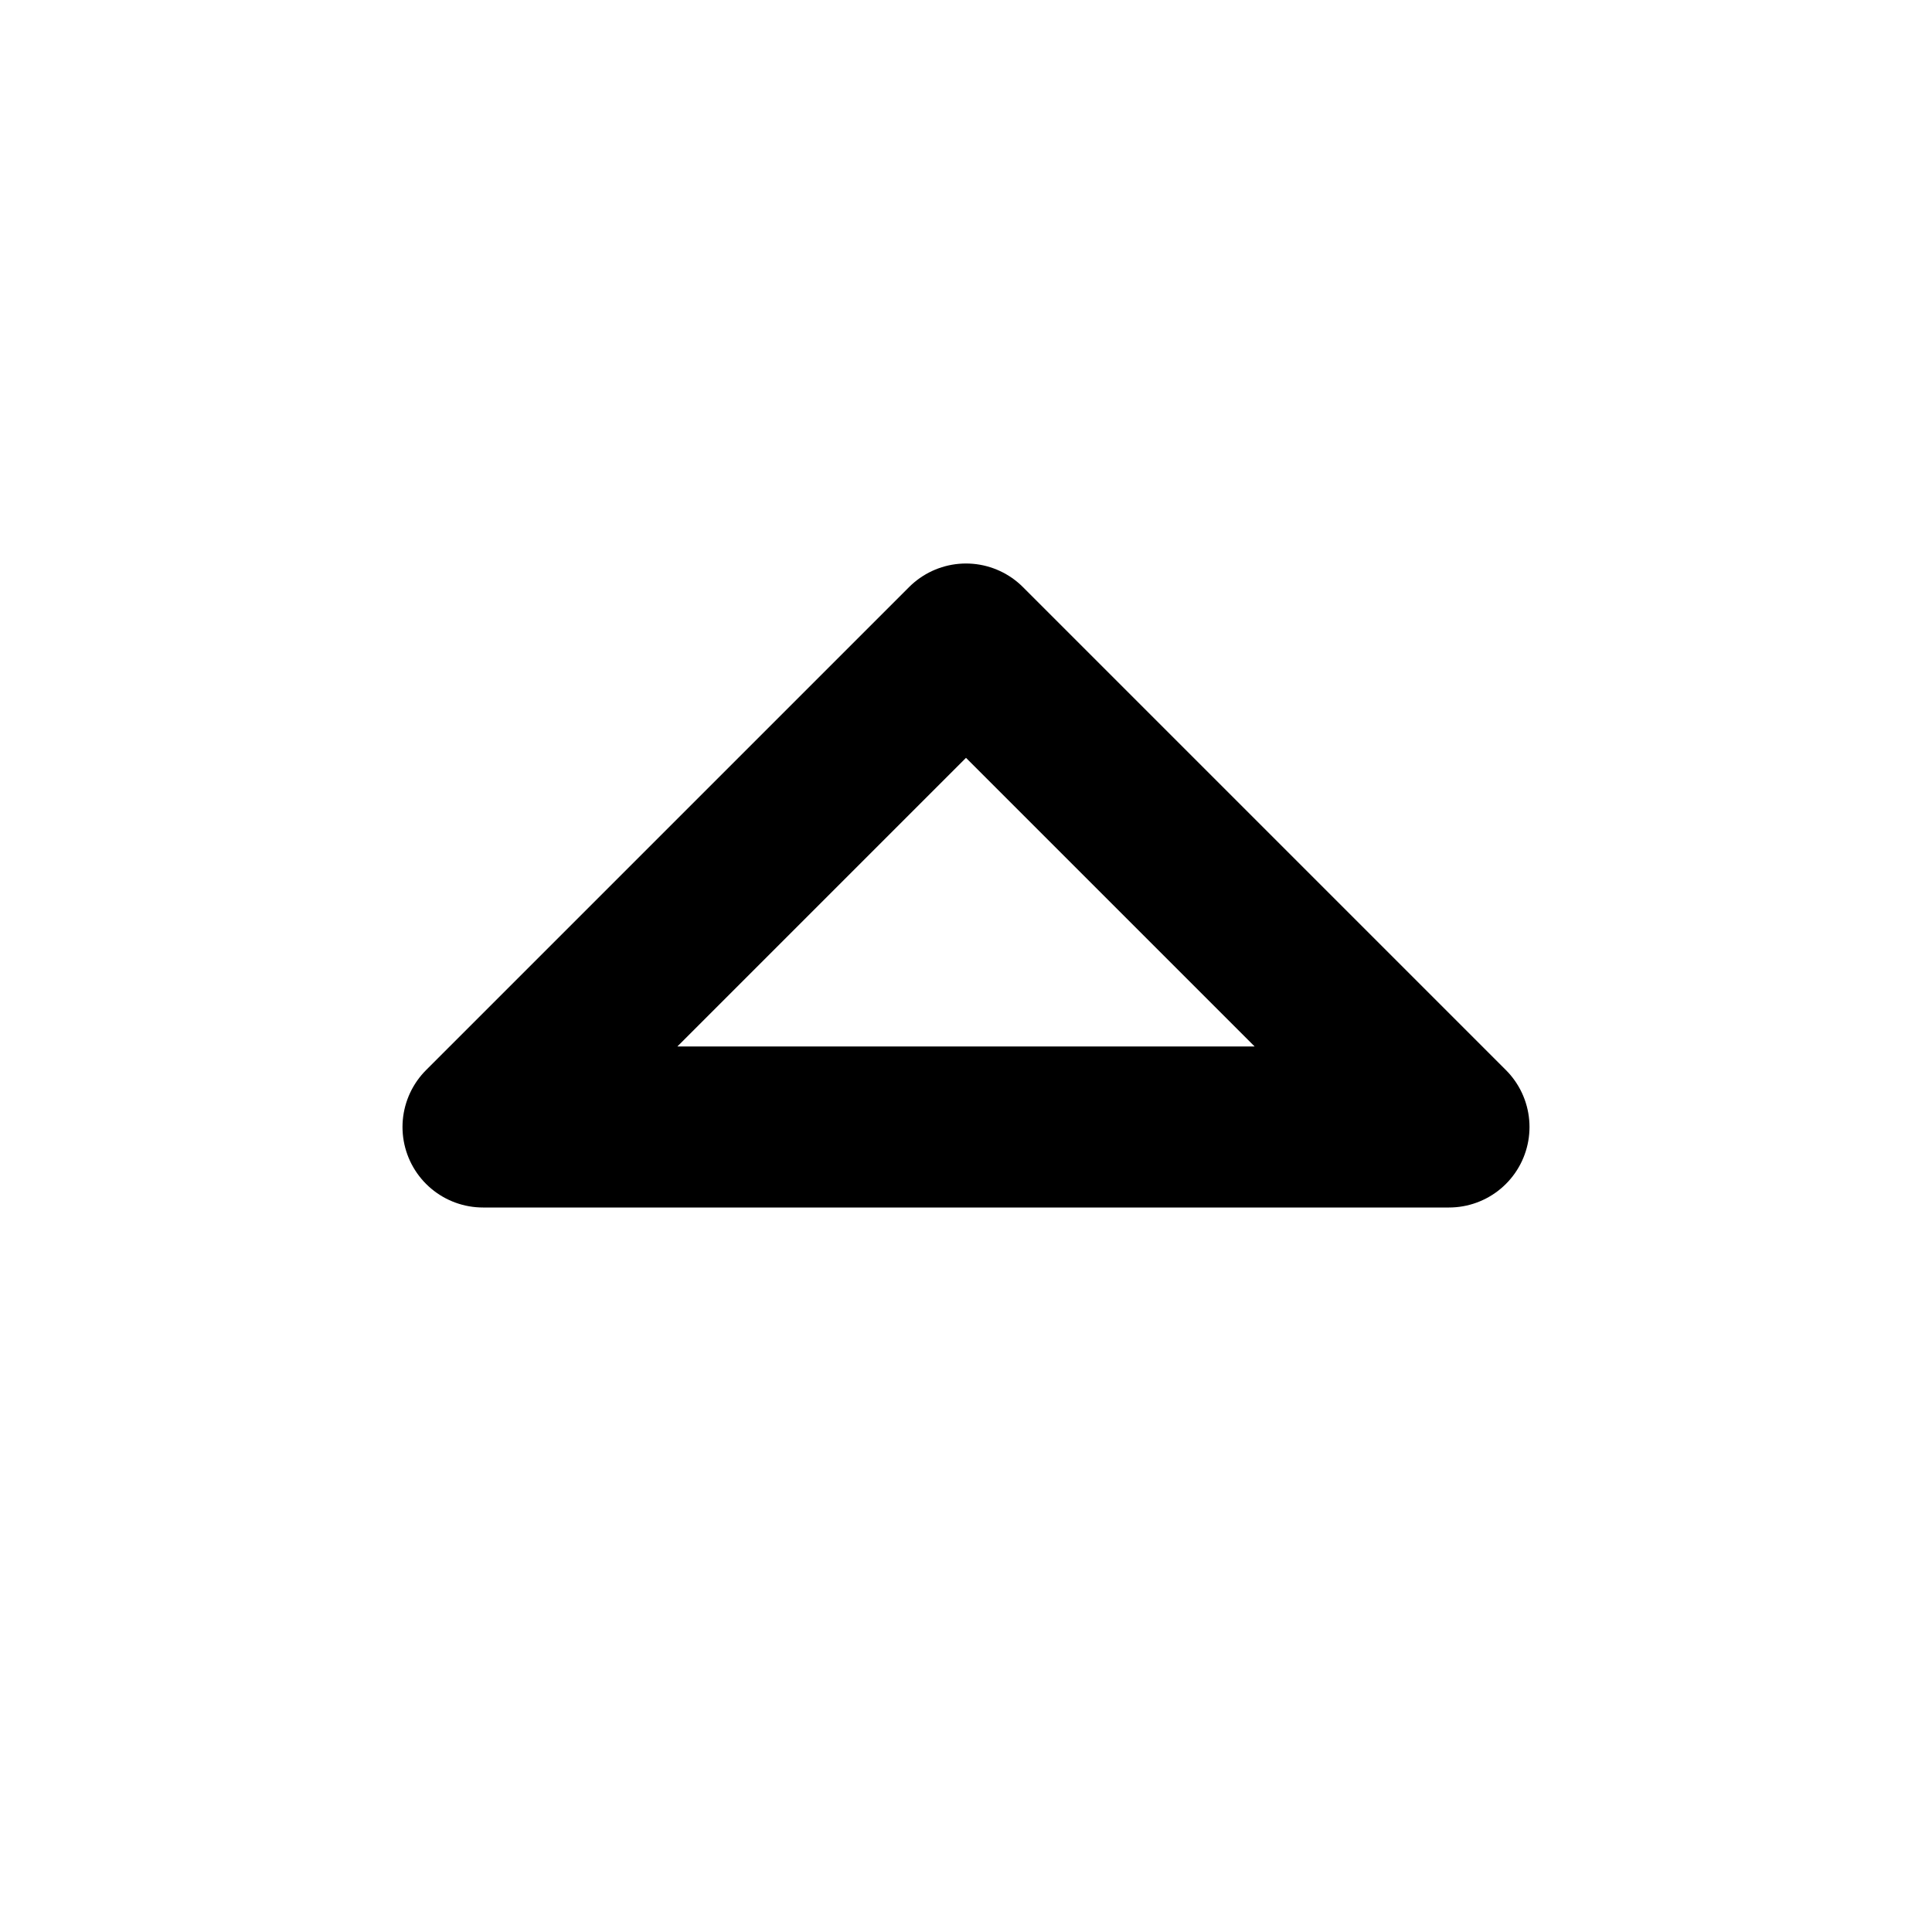
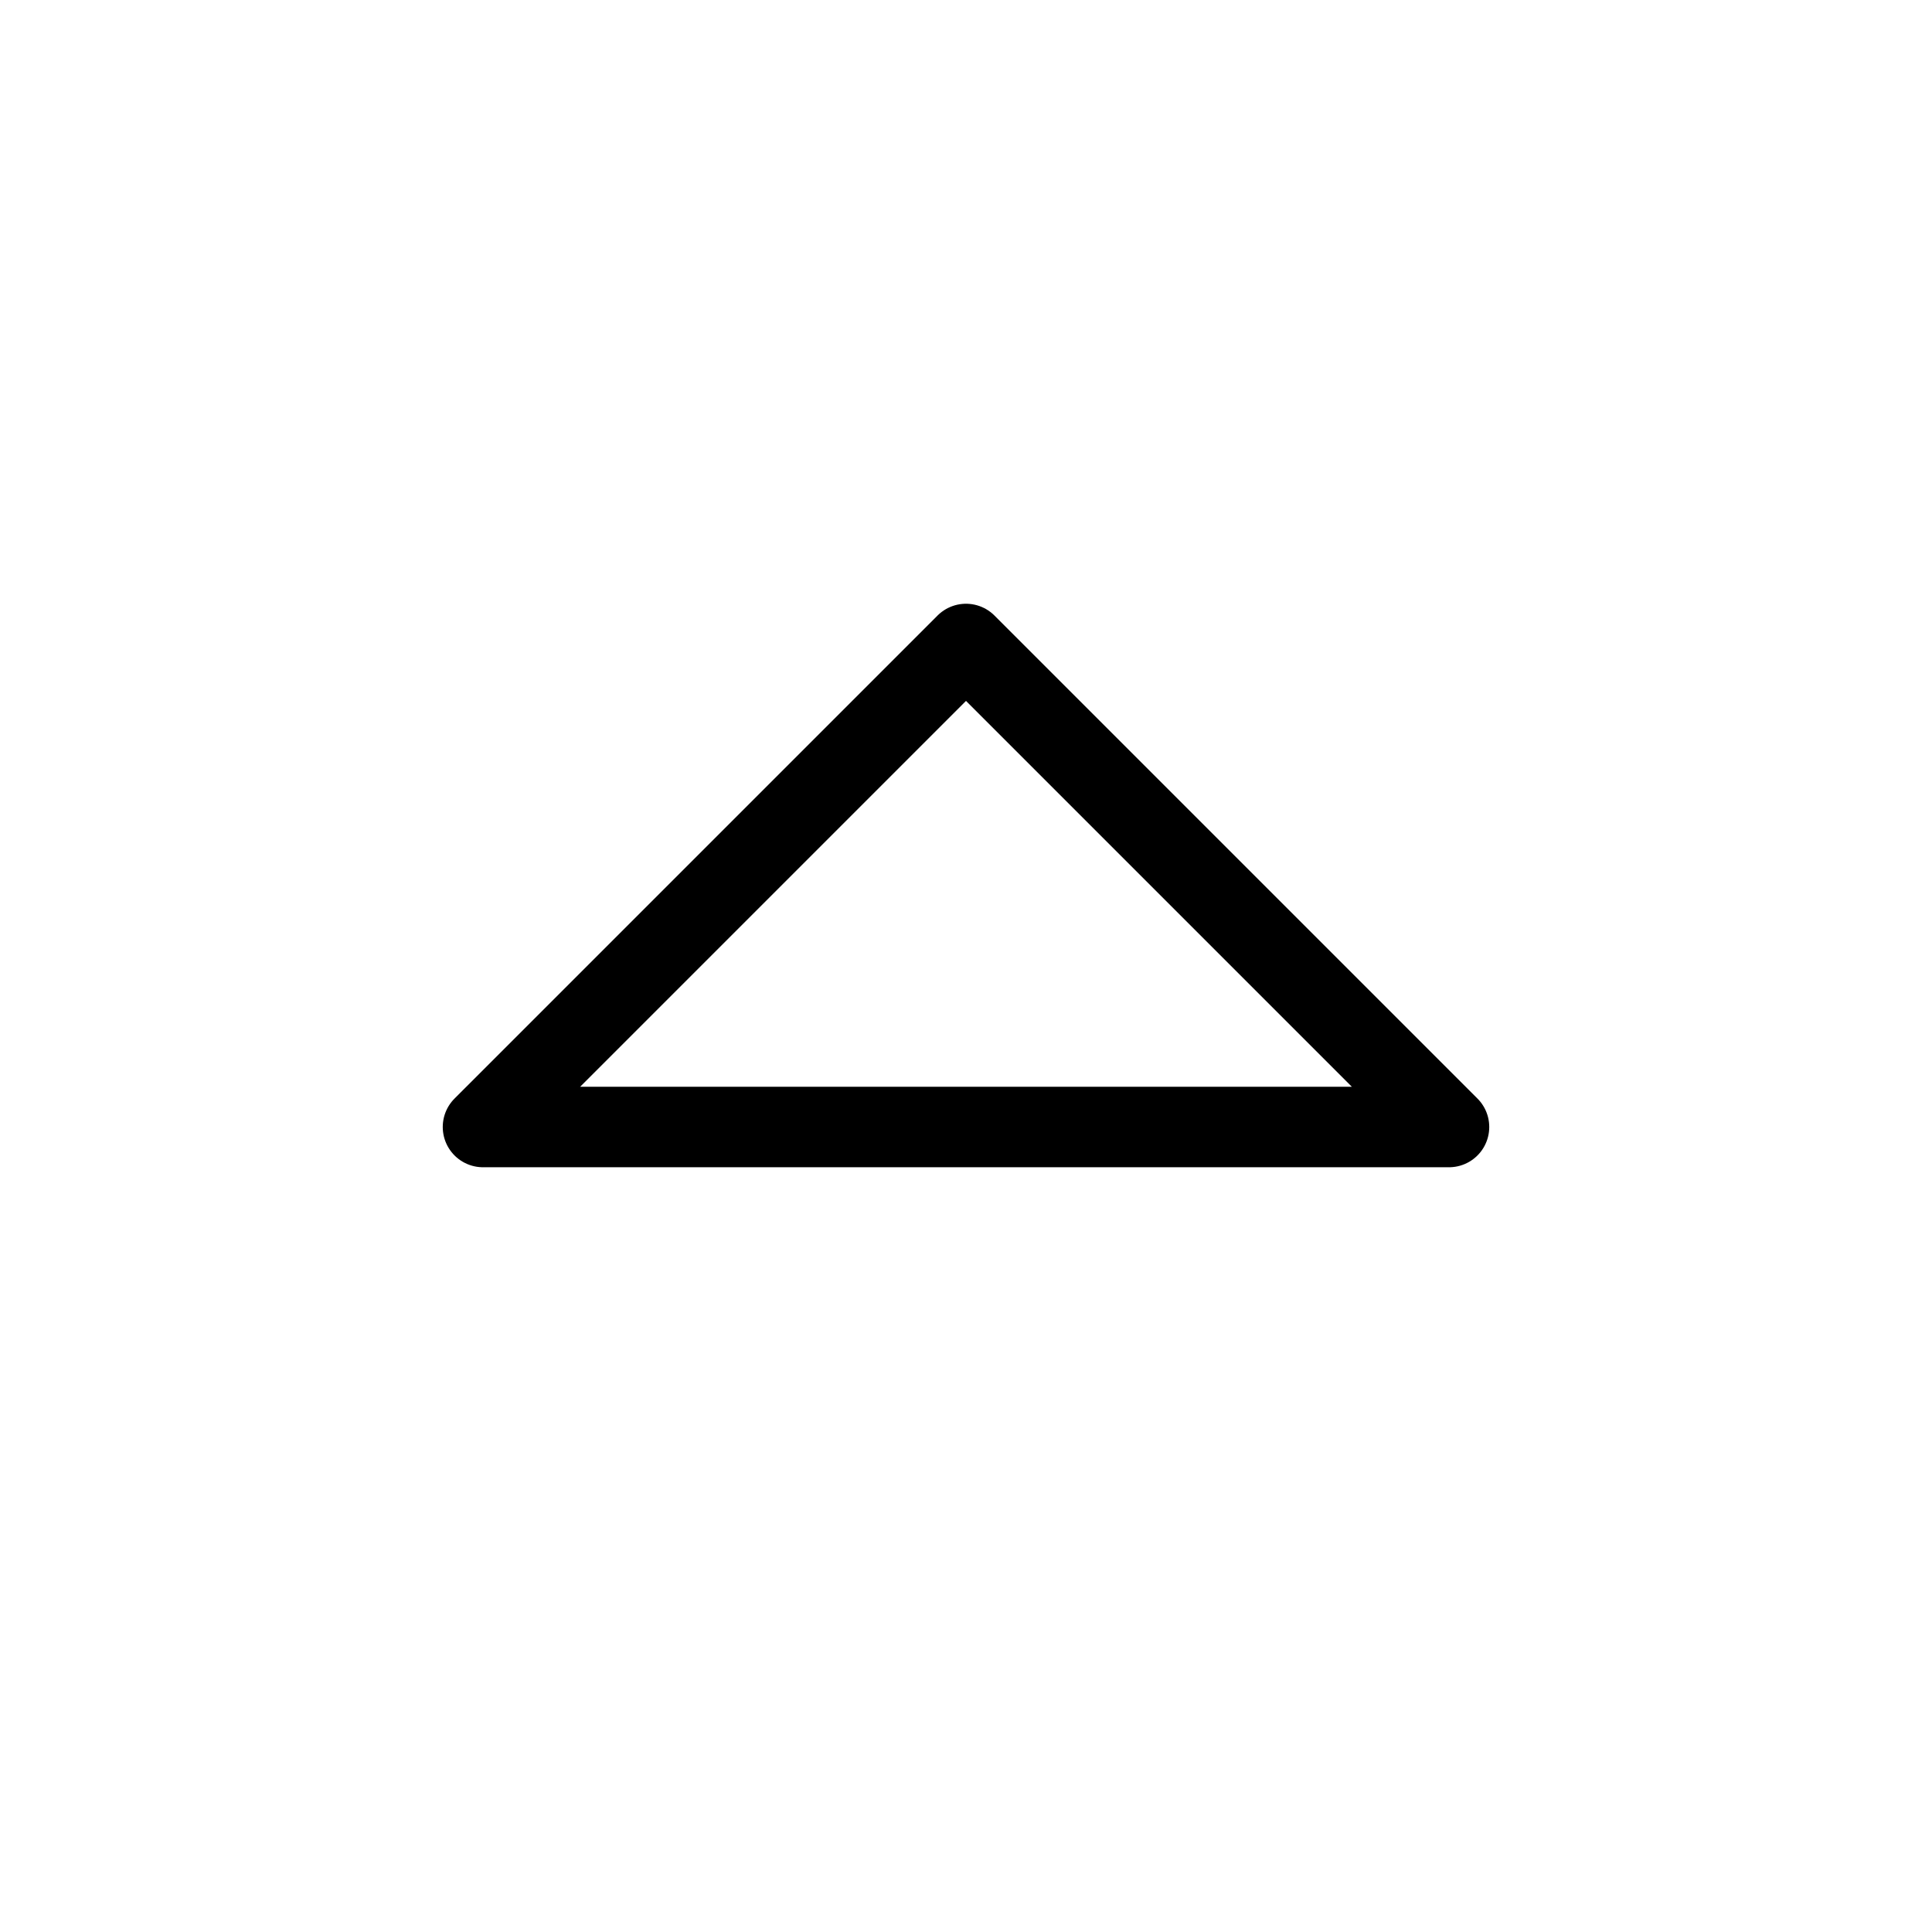
- <svg xmlns="http://www.w3.org/2000/svg" class="icon icon-tabler icon-tabler-caret-up" viewBox="0 0 24 24" stroke-width="2" stroke="currentColor" fill="none" stroke-linecap="round" stroke-linejoin="round">
+ <svg xmlns="http://www.w3.org/2000/svg" class="icon icon-tabler icon-tabler-caret-up" viewBox="0 0 24 24" stroke-width="1" stroke="currentColor" fill="none" stroke-linecap="round" stroke-linejoin="round">
  <path stroke="none" d="M0 0h24v24H0z" fill="none" />
  <path d="M18 14l-6 -6l-6 6h12" />
</svg>
